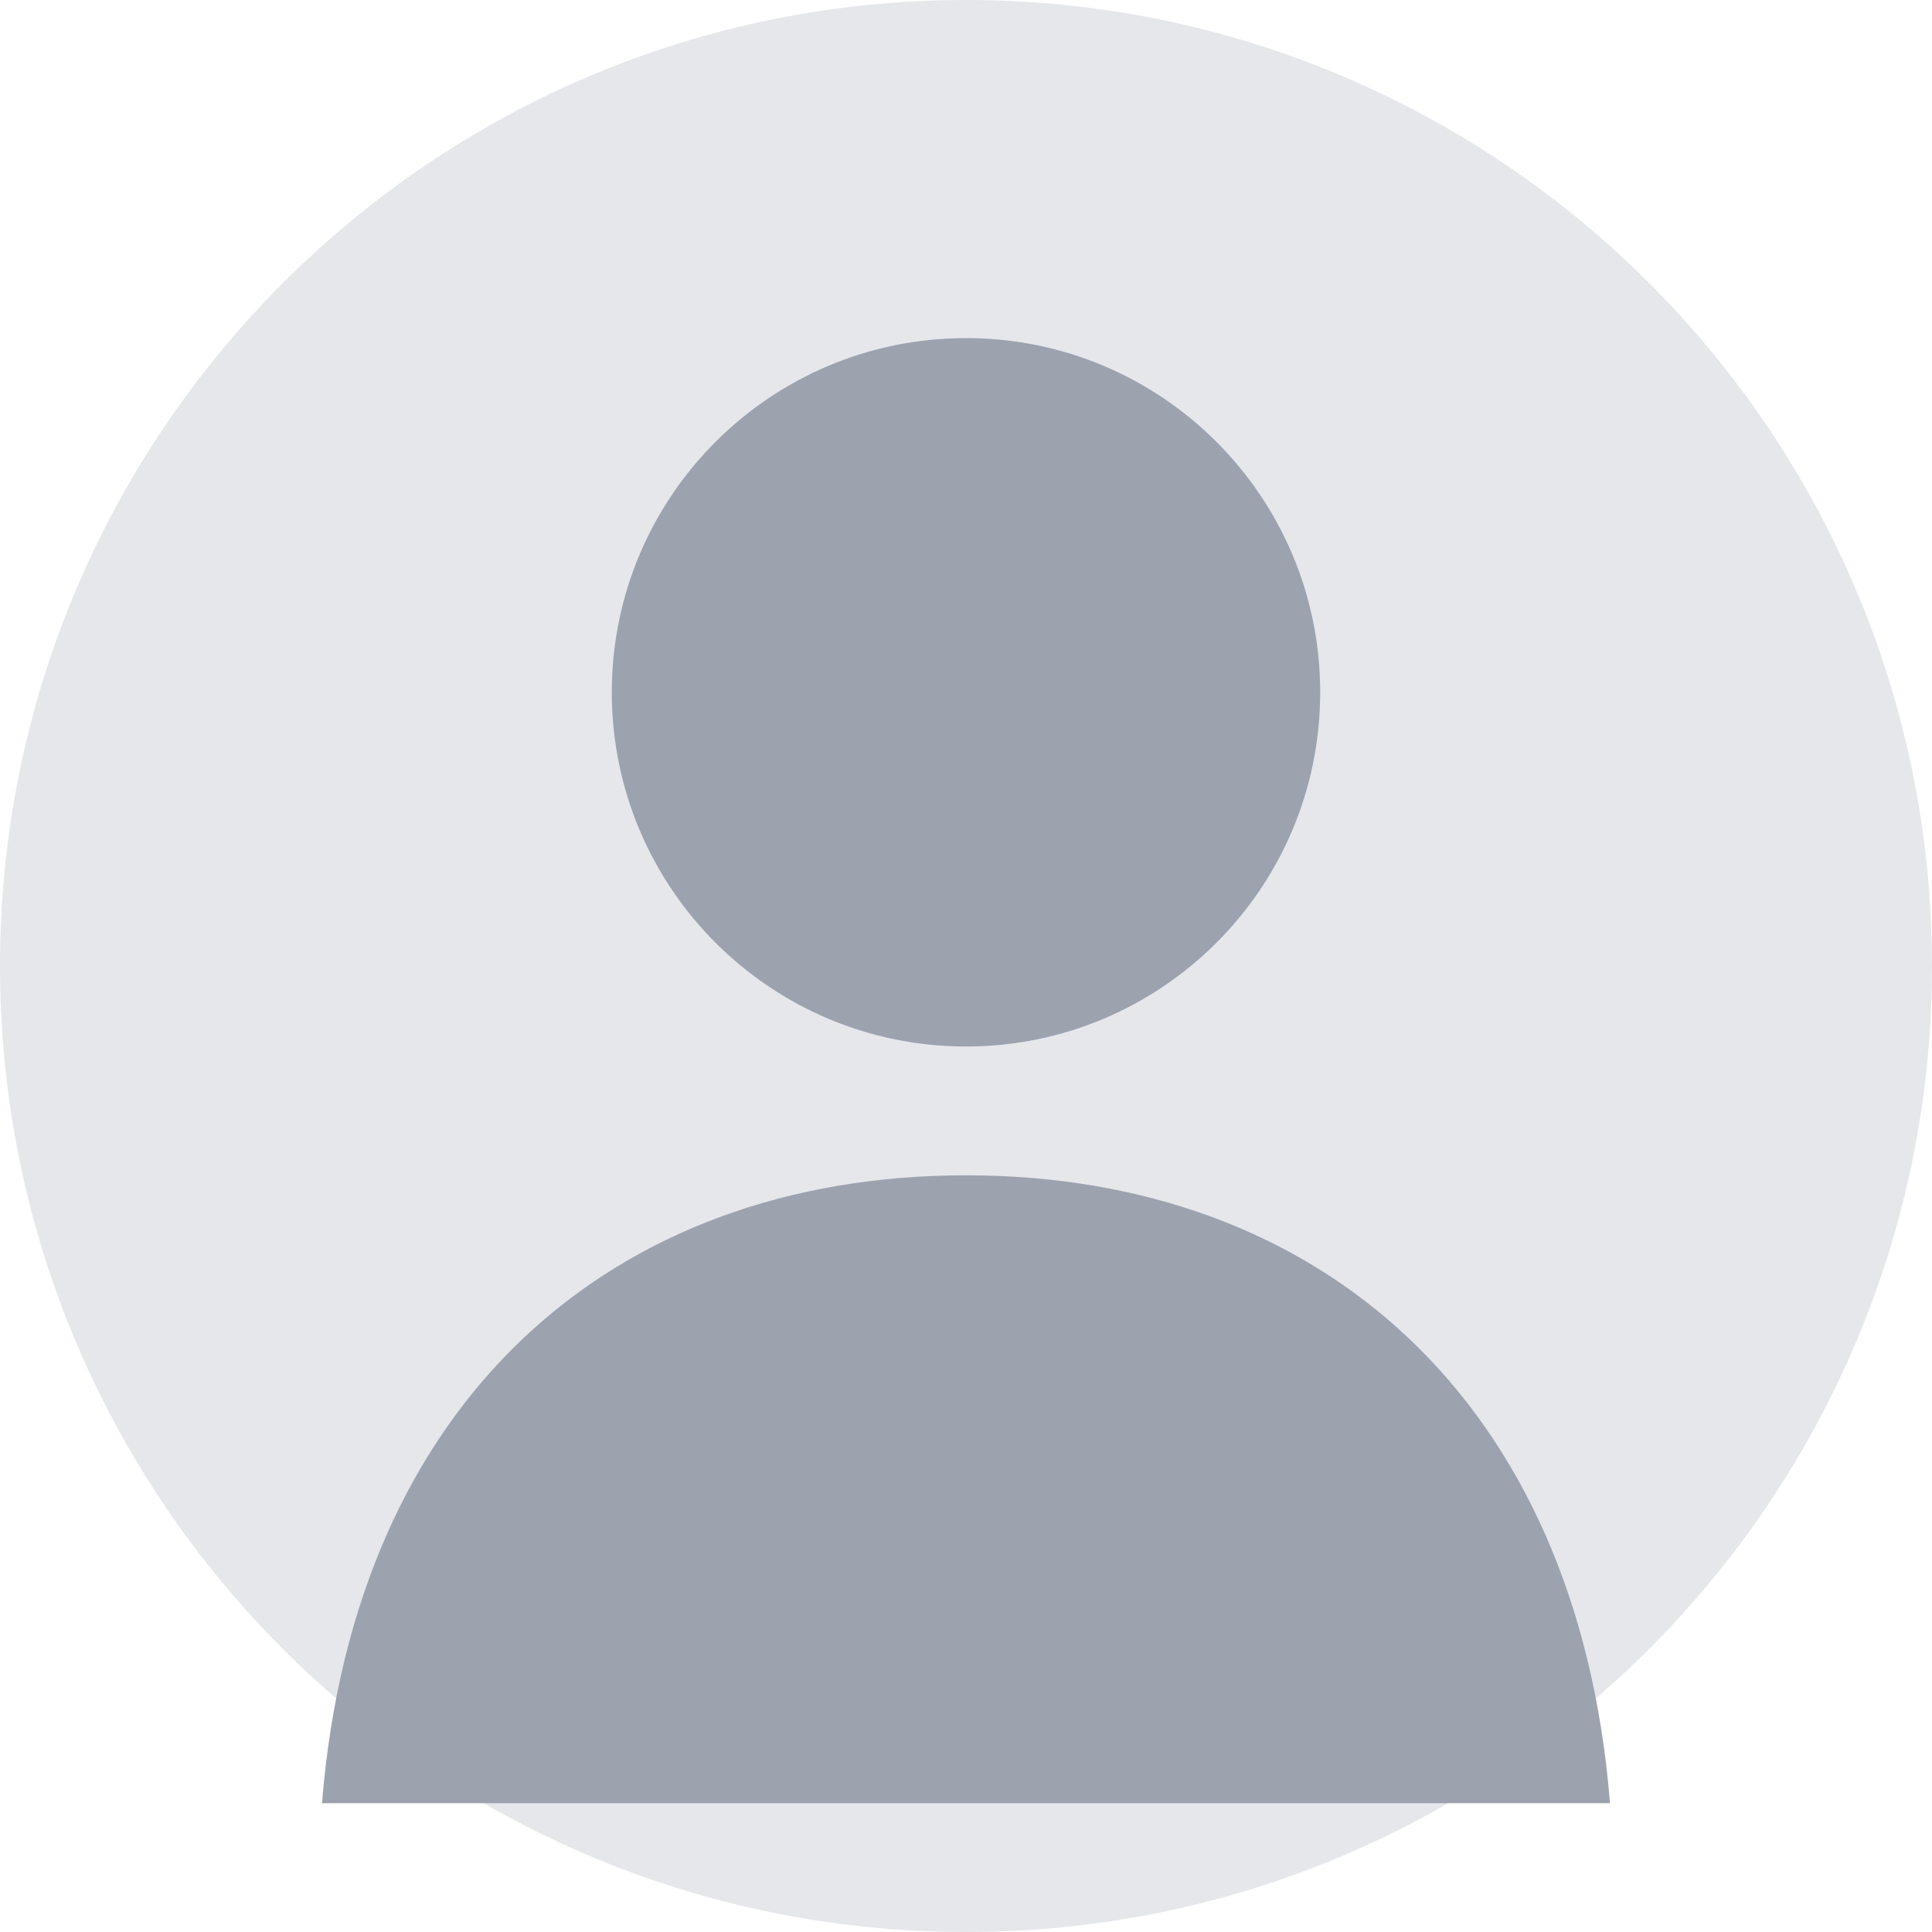
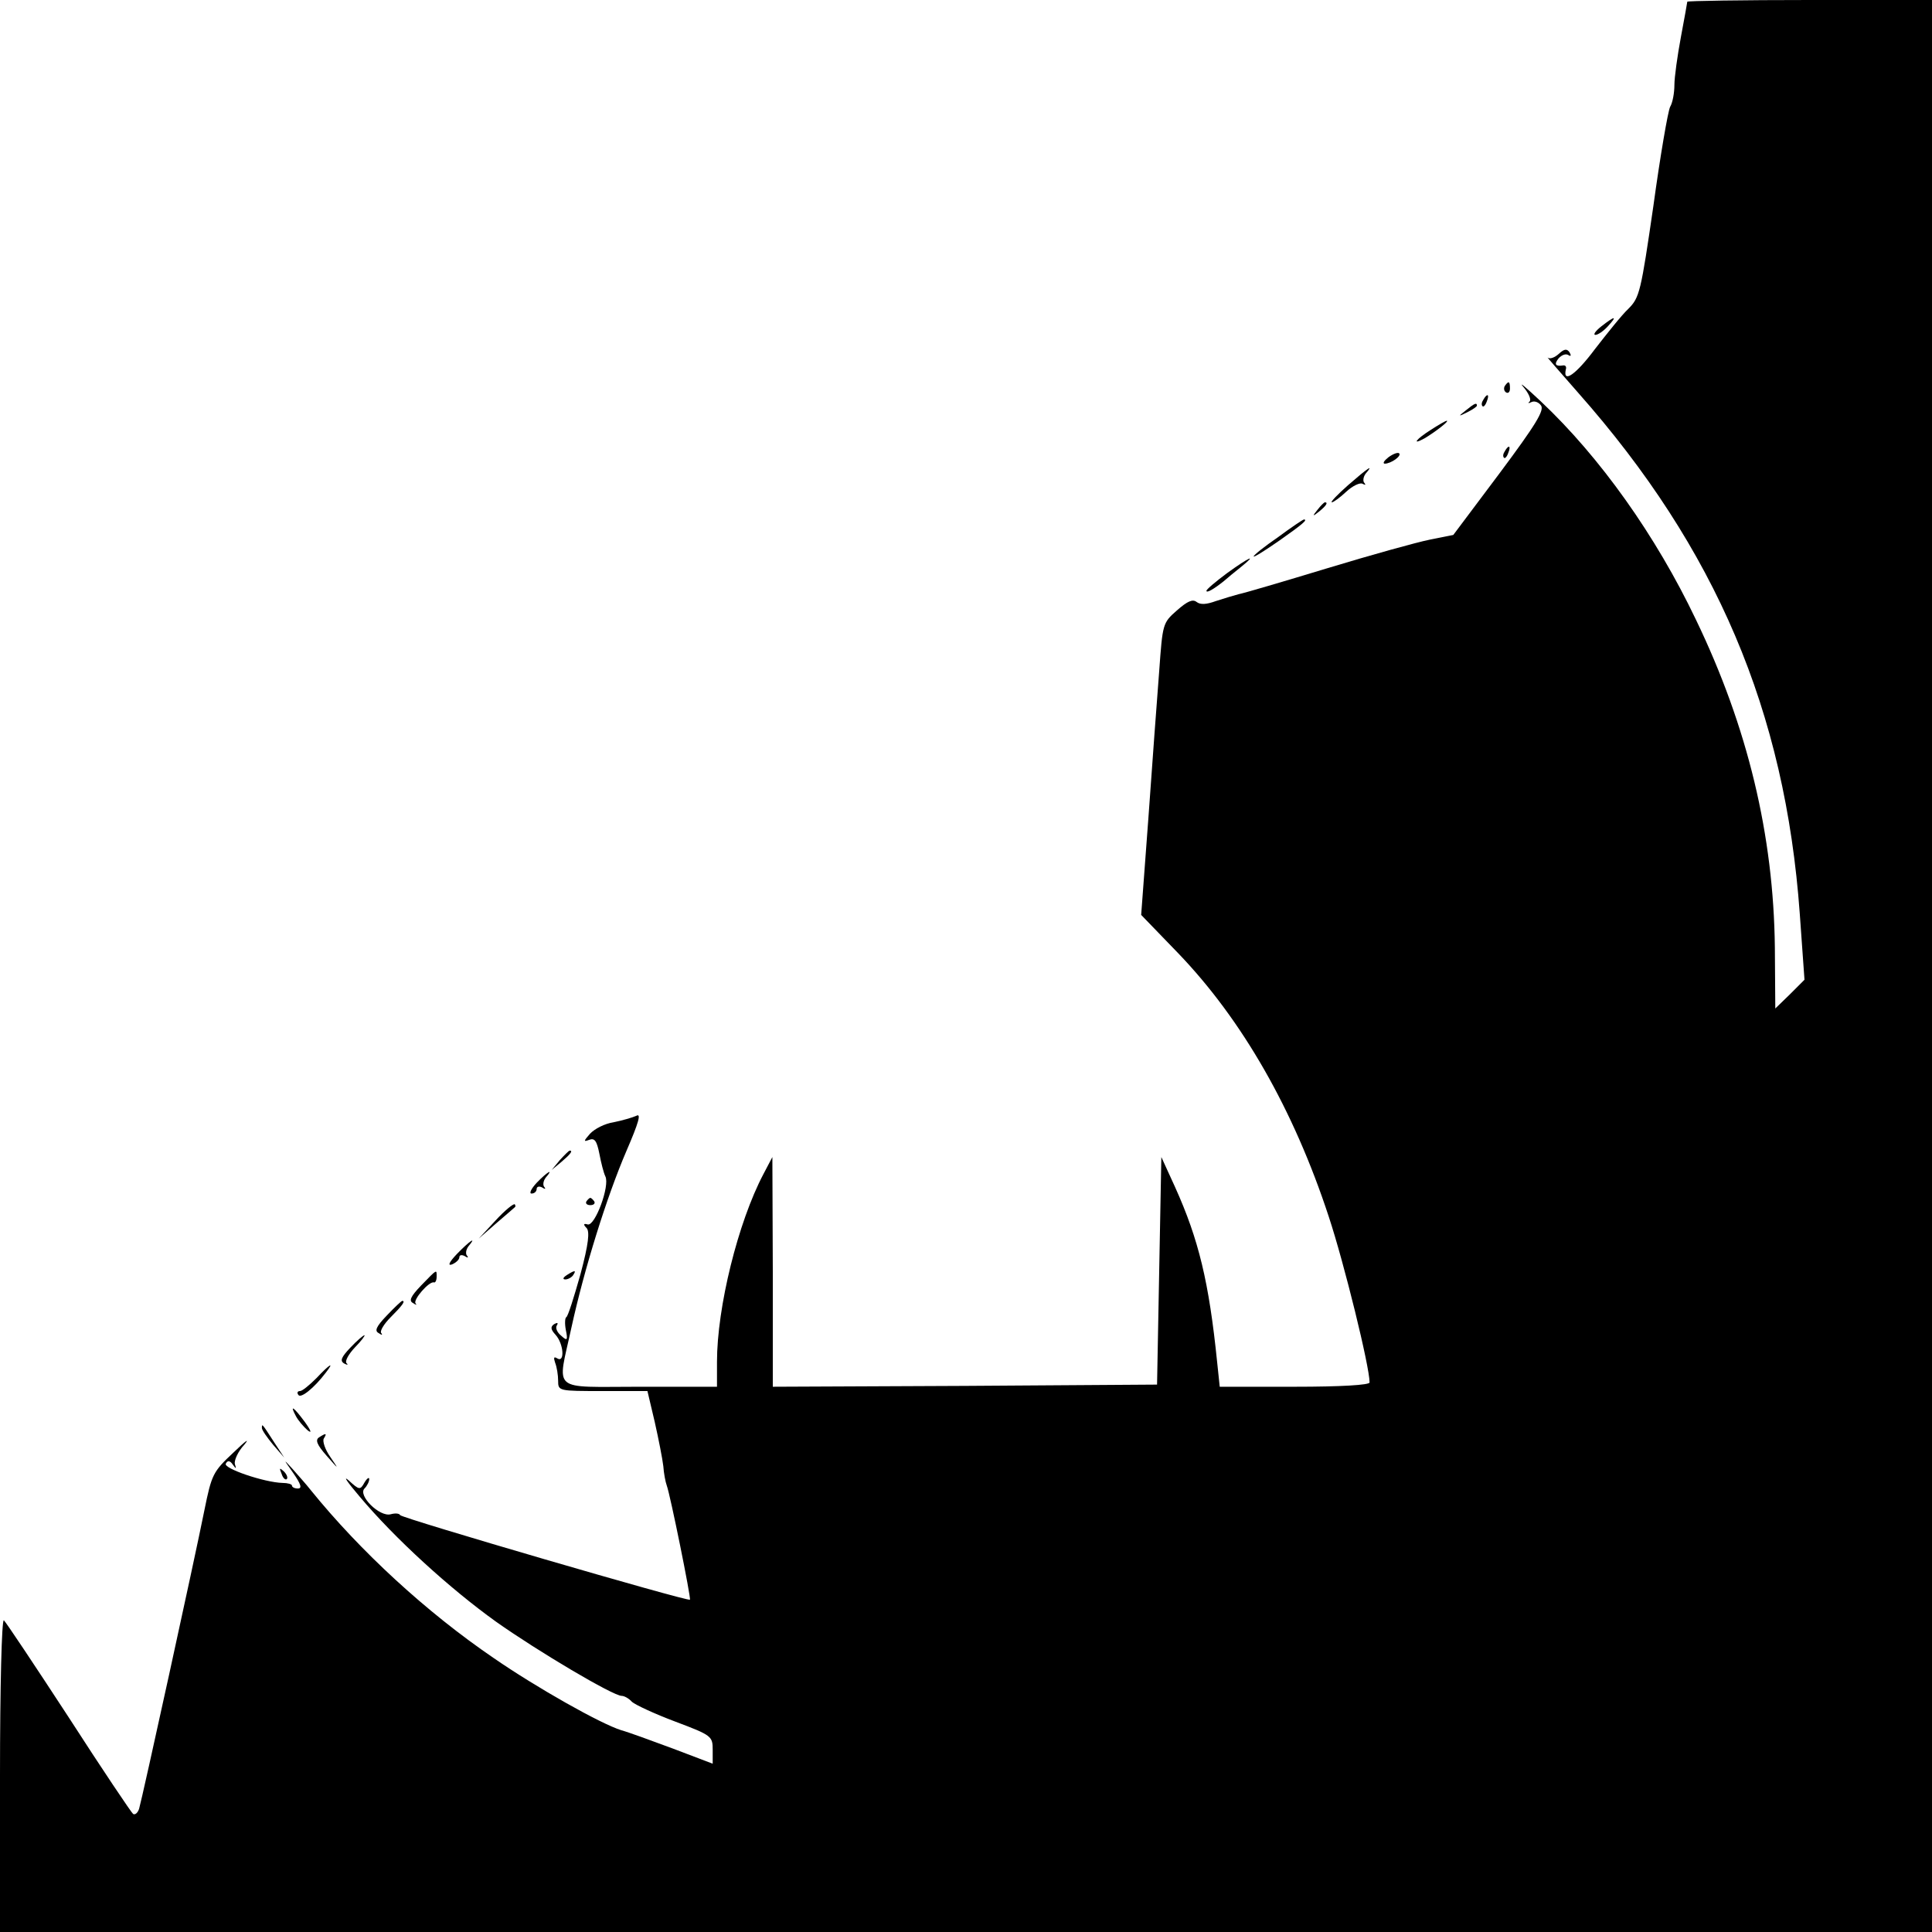
- <svg xmlns="http://www.w3.org/2000/svg" viewBox="0 0 120 120">
-   <rect width="120" height="120" rx="60" fill="#e5e7eb" />
-   <circle cx="60" cy="43" r="22" fill="#9ca3af" />
-   <path d="M20 112c2-25 18-39 40-39s38 14 40 39" fill="#9ca3af" />
+ <svg xmlns="http://www.w3.org/2000/svg" version="1.0" width="450pt" height="450pt" viewBox="0 0 450 450" preserveAspectRatio="xMidYMid meet">
+   <g transform="translate(0,450) scale(0.1,-0.1)" fill="#000000" stroke="none">
+     <path d="M3930 4496 c0 -2 -7 -40 -15 -83 -8 -43 -15 -93 -15 -111 0 -18 -4 -41 -10 -51 -5 -10 -23 -114 -39 -231 -29 -199 -32 -213 -58 -239 -16 -15 -50 -58 -78 -94 -44 -59 -75 -81 -68 -48 2 6 0 10 -5 10 -19 -3 -23 2 -12 16 7 8 17 12 23 8 6 -4 7 -1 3 6 -6 9 -12 9 -25 -3 -10 -9 -21 -13 -26 -9 -5 5 27 -32 71 -82 321 -363 482 -742 516 -1213 l11 -154 -34 -34 -34 -33 -1 142 c-3 262 -63 513 -184 764 -93 195 -223 378 -361 508 -35 33 -53 48 -41 34 12 -14 19 -29 15 -34 -5 -4 -3 -5 3 -2 7 4 17 1 23 -7 9 -11 -11 -44 -96 -158 l-108 -144 -55 -11 c-30 -6 -138 -36 -240 -67 -102 -31 -194 -58 -205 -60 -11 -3 -35 -10 -53 -16 -22 -8 -36 -9 -45 -2 -9 7 -21 2 -46 -20 -33 -29 -33 -31 -41 -141 -5 -62 -16 -215 -25 -340 l-17 -228 86 -89 c149 -155 269 -364 351 -614 36 -109 95 -349 95 -386 0 -6 -67 -10 -174 -10 l-175 0 -6 57 c-19 187 -43 286 -98 408 l-32 70 -5 -265 -5 -265 -447 -3 -448 -2 0 267 -1 268 -21 -40 c-59 -112 -108 -310 -108 -437 l0 -58 -180 0 c-210 0 -192 -15 -159 138 30 137 82 304 128 411 29 67 35 89 23 82 -9 -4 -33 -11 -53 -15 -20 -3 -44 -15 -55 -27 -15 -17 -15 -19 -2 -14 13 5 18 -2 24 -32 4 -21 10 -45 14 -53 11 -22 -24 -116 -41 -112 -10 3 -11 0 -3 -8 8 -8 5 -37 -14 -108 -15 -53 -29 -98 -33 -100 -3 -1 -4 -15 -1 -30 5 -24 3 -26 -11 -13 -9 7 -14 18 -10 24 4 6 1 7 -6 3 -9 -6 -9 -12 3 -25 19 -21 22 -66 4 -55 -8 5 -9 2 -5 -10 4 -10 7 -29 7 -42 0 -24 1 -24 104 -24 l104 0 17 -72 c9 -40 18 -86 20 -103 1 -16 5 -37 8 -45 8 -21 57 -263 54 -266 -4 -5 -672 190 -675 197 -2 4 -11 5 -22 2 -26 -7 -77 44 -61 60 6 6 11 16 11 22 0 5 -5 2 -11 -8 -10 -18 -12 -18 -37 5 -14 12 -3 -4 25 -37 83 -99 212 -216 318 -292 99 -70 273 -173 293 -173 6 0 17 -6 24 -14 8 -7 53 -28 101 -46 85 -32 87 -34 87 -66 l0 -32 -92 35 c-51 19 -106 39 -121 43 -48 15 -197 99 -297 168 -157 107 -311 249 -426 391 -10 13 -30 35 -43 50 -22 24 -21 23 2 -10 18 -26 21 -36 11 -36 -8 0 -14 3 -14 7 0 3 -10 6 -22 6 -42 1 -139 34 -132 45 4 8 10 7 16 -2 8 -11 9 -11 5 1 -2 8 7 29 22 45 14 17 3 9 -25 -18 -48 -45 -51 -51 -68 -135 -23 -115 -145 -672 -152 -695 -3 -9 -9 -15 -14 -12 -4 3 -72 104 -150 225 -79 121 -147 223 -151 226 -5 3 -9 -157 -9 -360 l0 -366 2250 0 2250 0 0 2250 0 2250 -285 0 c-157 0 -285 -2 -285 -4z" />
+     <path d="M3730 3740 c-14 -11 -20 -20 -14 -20 6 0 19 9 29 20 23 25 17 25 -15 0z" />
+     <path d="M3505 3601 c-3 -5 -2 -12 3 -15 5 -3 9 1 9 9 0 17 -3 19 -12 6z" />
+     <path d="M3455 3569 c-4 -6 -5 -12 -2 -15 2 -3 7 2 10 11 7 17 1 20 -8 4z" />
+     <path d="M3414 3544 c-18 -14 -18 -15 4 -4 12 6 22 13 22 15 0 8 -5 6 -26 -11z" />
+     <path d="M3333 3499 c-35 -22 -46 -37 -15 -20 22 13 58 40 52 41 -3 0 -20 -10 -37 -21z" />
+     <path d="M3505 3449 c-4 -6 -5 -12 -2 -15 2 -3 7 2 10 11 7 17 1 20 -8 4z" />
+     <path d="M3234 3435 c-10 -8 -14 -14 -9 -15 15 0 40 18 34 24 -3 3 -14 -1 -25 -9z" />
+     <path d="M3140 3370 c-25 -22 -42 -40 -38 -40 4 0 19 11 34 25 14 13 32 22 38 18 6 -3 8 -3 4 2 -4 4 -3 14 3 22 20 23 6 14 -41 -27z" />
+     <path d="M3069 3313 c-13 -16 -12 -17 4 -4 16 13 21 21 13 21 -2 0 -10 -8 -17 -17z" />
+     <path d="M2977 3249 c-32 -22 -57 -42 -57 -45 0 -3 27 14 60 37 54 38 67 49 57 49 -2 0 -29 -18 -60 -41z" />
+     <path d="M2858 3165 c-27 -20 -48 -38 -48 -41 0 -6 16 3 40 22 8 7 26 22 40 33 41 33 19 23 -32 -14z" />
+     <path d="M1304 1798 l-19 -23 23 19 c21 18 27 26 19 26 -2 0 -12 -10 -23 -22z" />
+     <path d="M1250 1745 c-13 -14 -18 -25 -12 -25 7 0 12 5 12 11 0 5 6 7 13 3 6 -4 9 -4 5 1 -4 4 -3 14 3 22 20 23 4 14 -21 -12z" />
+     <path d="M1366 1702 c-3 -5 1 -9 9 -9 8 0 12 4 9 9 -3 4 -7 8 -9 8 -2 0 -6 -4 -9 -8z" />
+     <path d="M1154 1657 l-39 -42 40 35 c22 19 42 36 44 38 2 1 2 4 0 7 -3 2 -23 -14 -45 -38z" />
+     <path d="M1064 1579 c-18 -19 -22 -28 -11 -24 9 4 17 11 17 17 0 5 6 6 13 2 6 -4 9 -4 5 1 -4 4 -3 14 3 22 21 25 3 13 -27 -18z" />
+     <path d="M981 1506 c-25 -26 -29 -36 -19 -41 7 -5 10 -5 6 -1 -7 8 32 53 43 49 3 -1 6 5 6 13 0 18 2 19 -36 -20z" />
+     <path d="M1320 1530 c-9 -6 -10 -10 -3 -10 6 0 15 5 18 10 8 12 4 12 -15 0z" />
+     <path d="M901 1436 c-25 -26 -29 -36 -19 -41 7 -5 10 -5 6 0 -4 4 6 21 22 37 27 27 35 38 27 38 -2 0 -18 -15 -36 -34z" />
+     <path d="M816 1361 c-21 -22 -25 -31 -14 -37 7 -4 10 -3 5 1 -4 5 5 21 20 37 15 15 24 28 22 28 -3 0 -18 -13 -33 -29z" />
+     <path d="M737 1290 c-16 -16 -33 -30 -38 -30 -6 0 -8 -4 -4 -9 5 -9 36 15 64 52 21 27 9 20 -22 -13z" />
+     <path d="M689 1202 c5 -10 18 -25 27 -33 11 -9 9 -2 -6 19 -26 35 -36 42 -21 14z" />
+     <path d="M610 1174 c0 -5 12 -22 26 -39 l26 -30 -23 35 c-29 45 -29 45 -29 34z" />
+     <path d="M743 1152 c-9 -6 -5 -17 18 -43 29 -33 29 -33 8 -2 -12 17 -18 36 -15 42 8 13 6 14 -11 3z" />
+     <path d="M656 1067 c3 -10 9 -15 12 -12 3 3 0 11 -7 18 -10 9 -11 8 -5 -6z" />
+   </g>
</svg>
